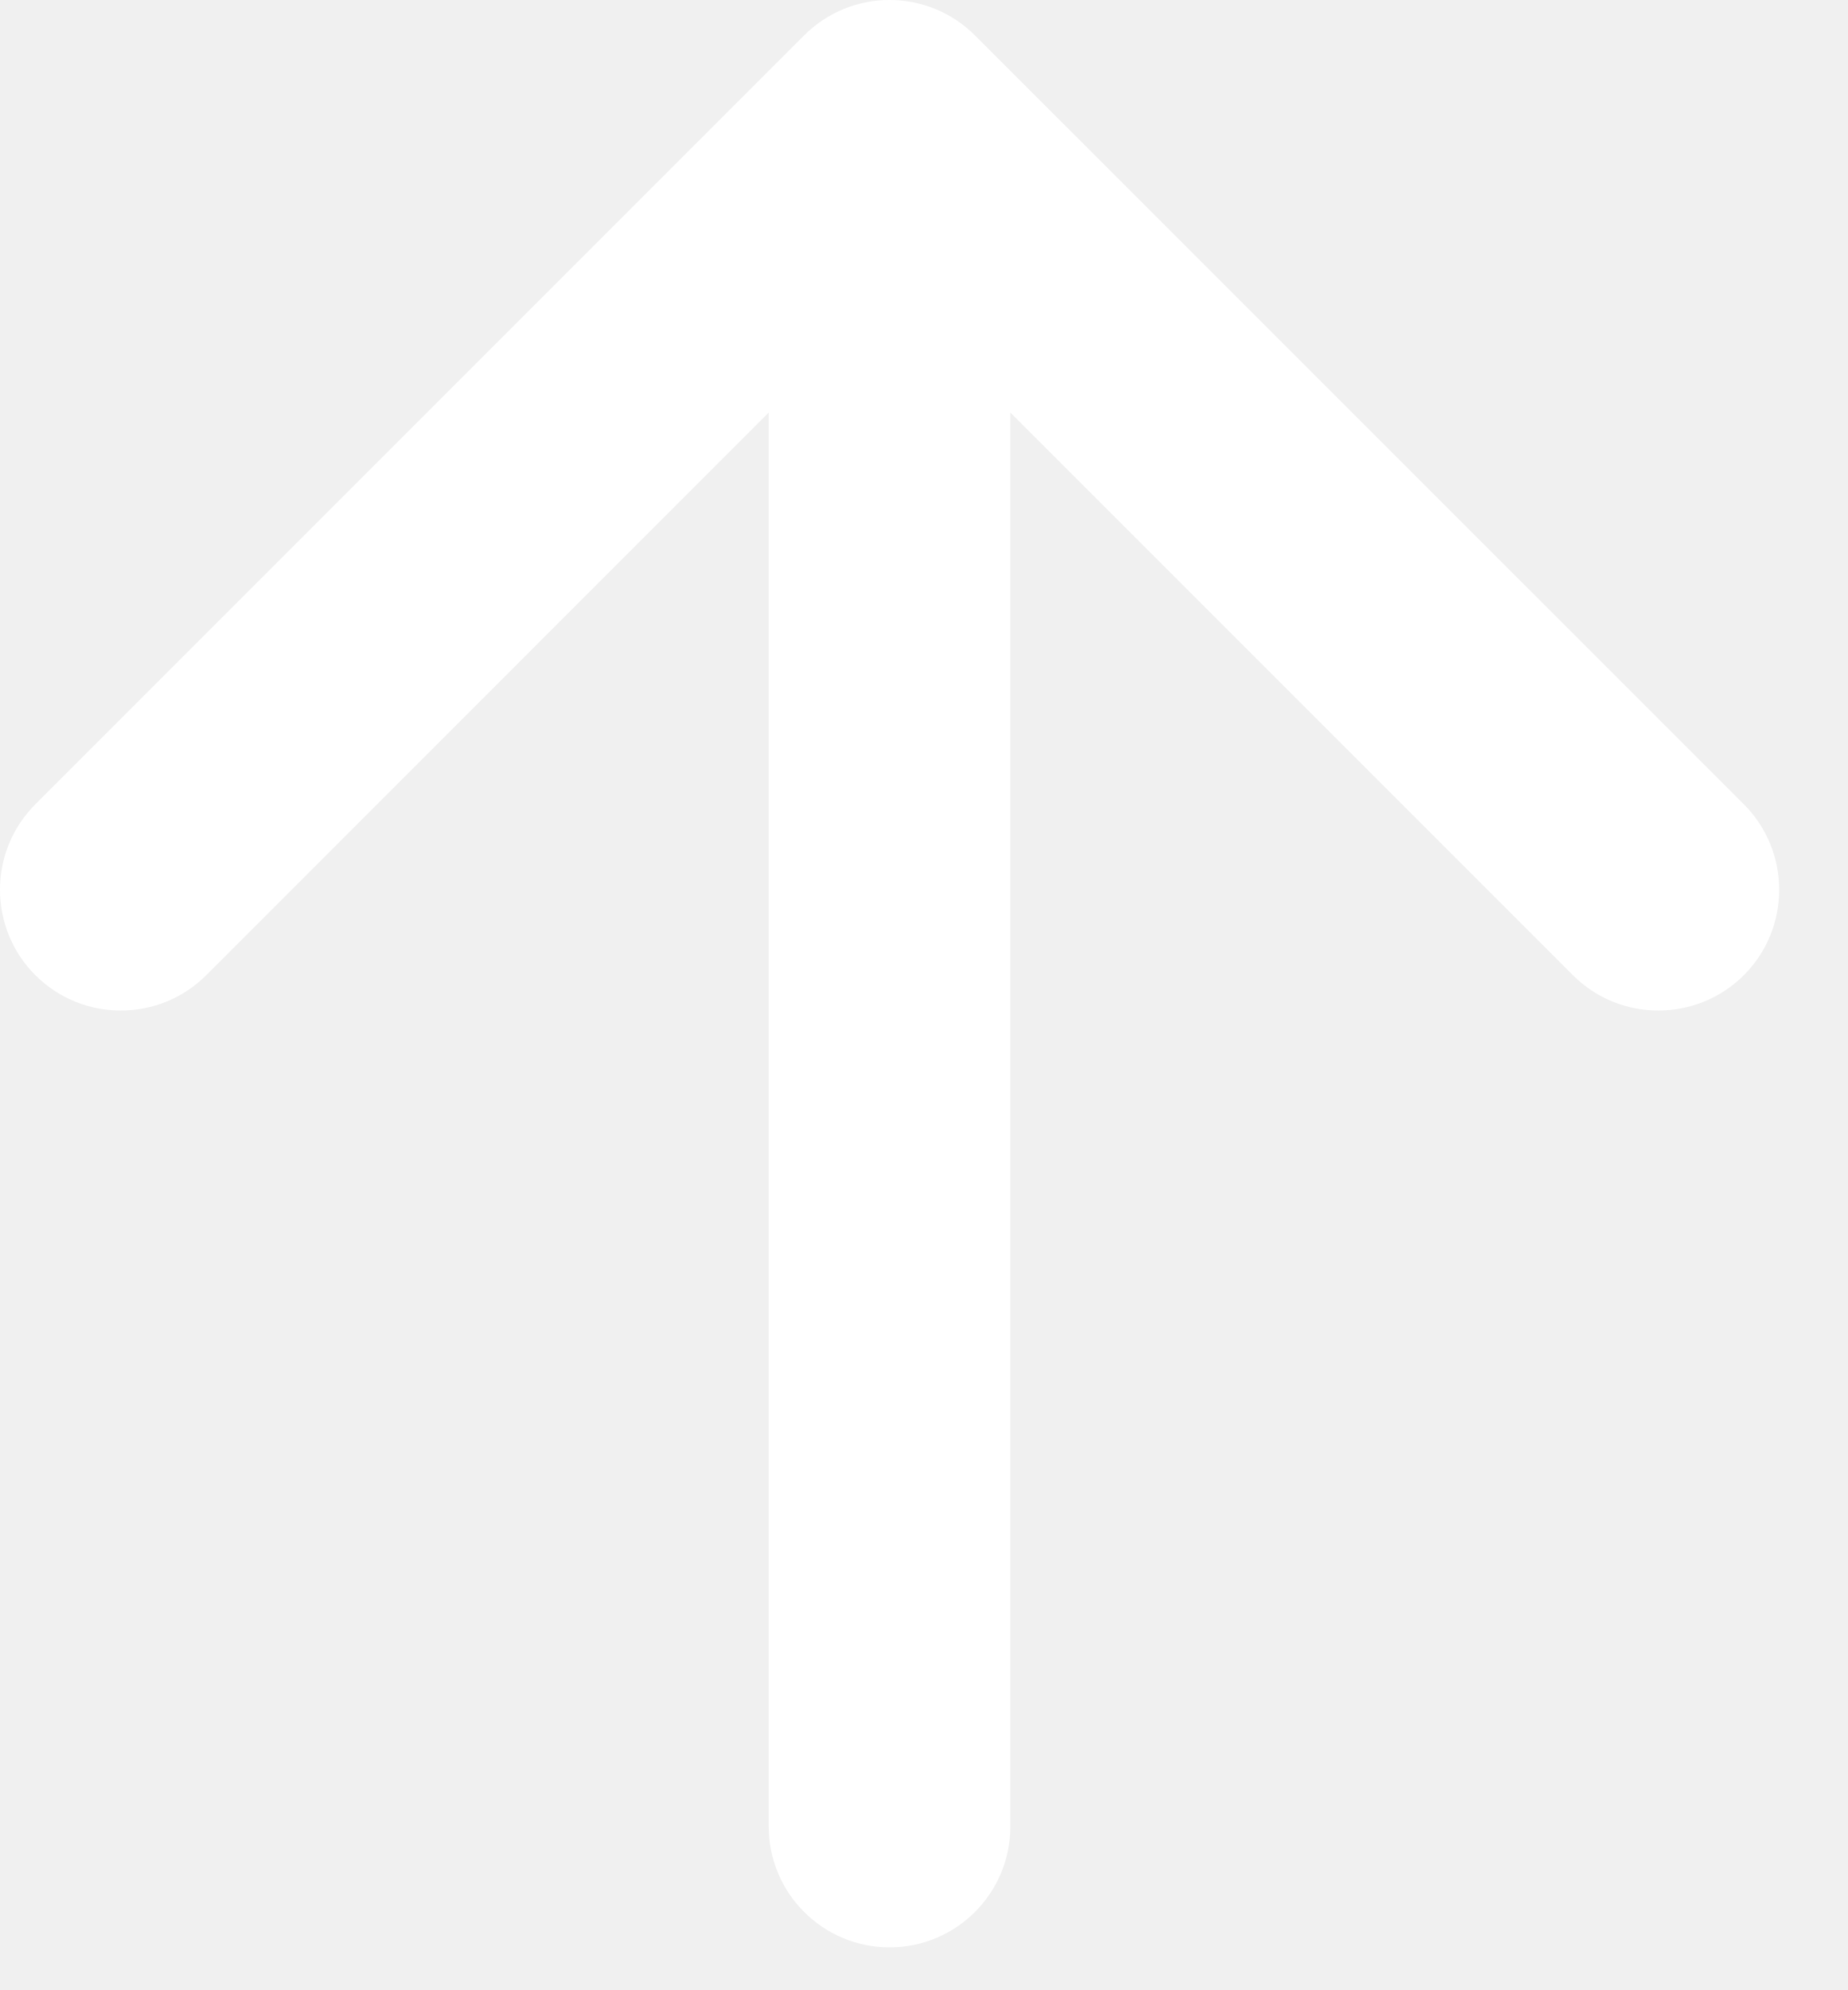
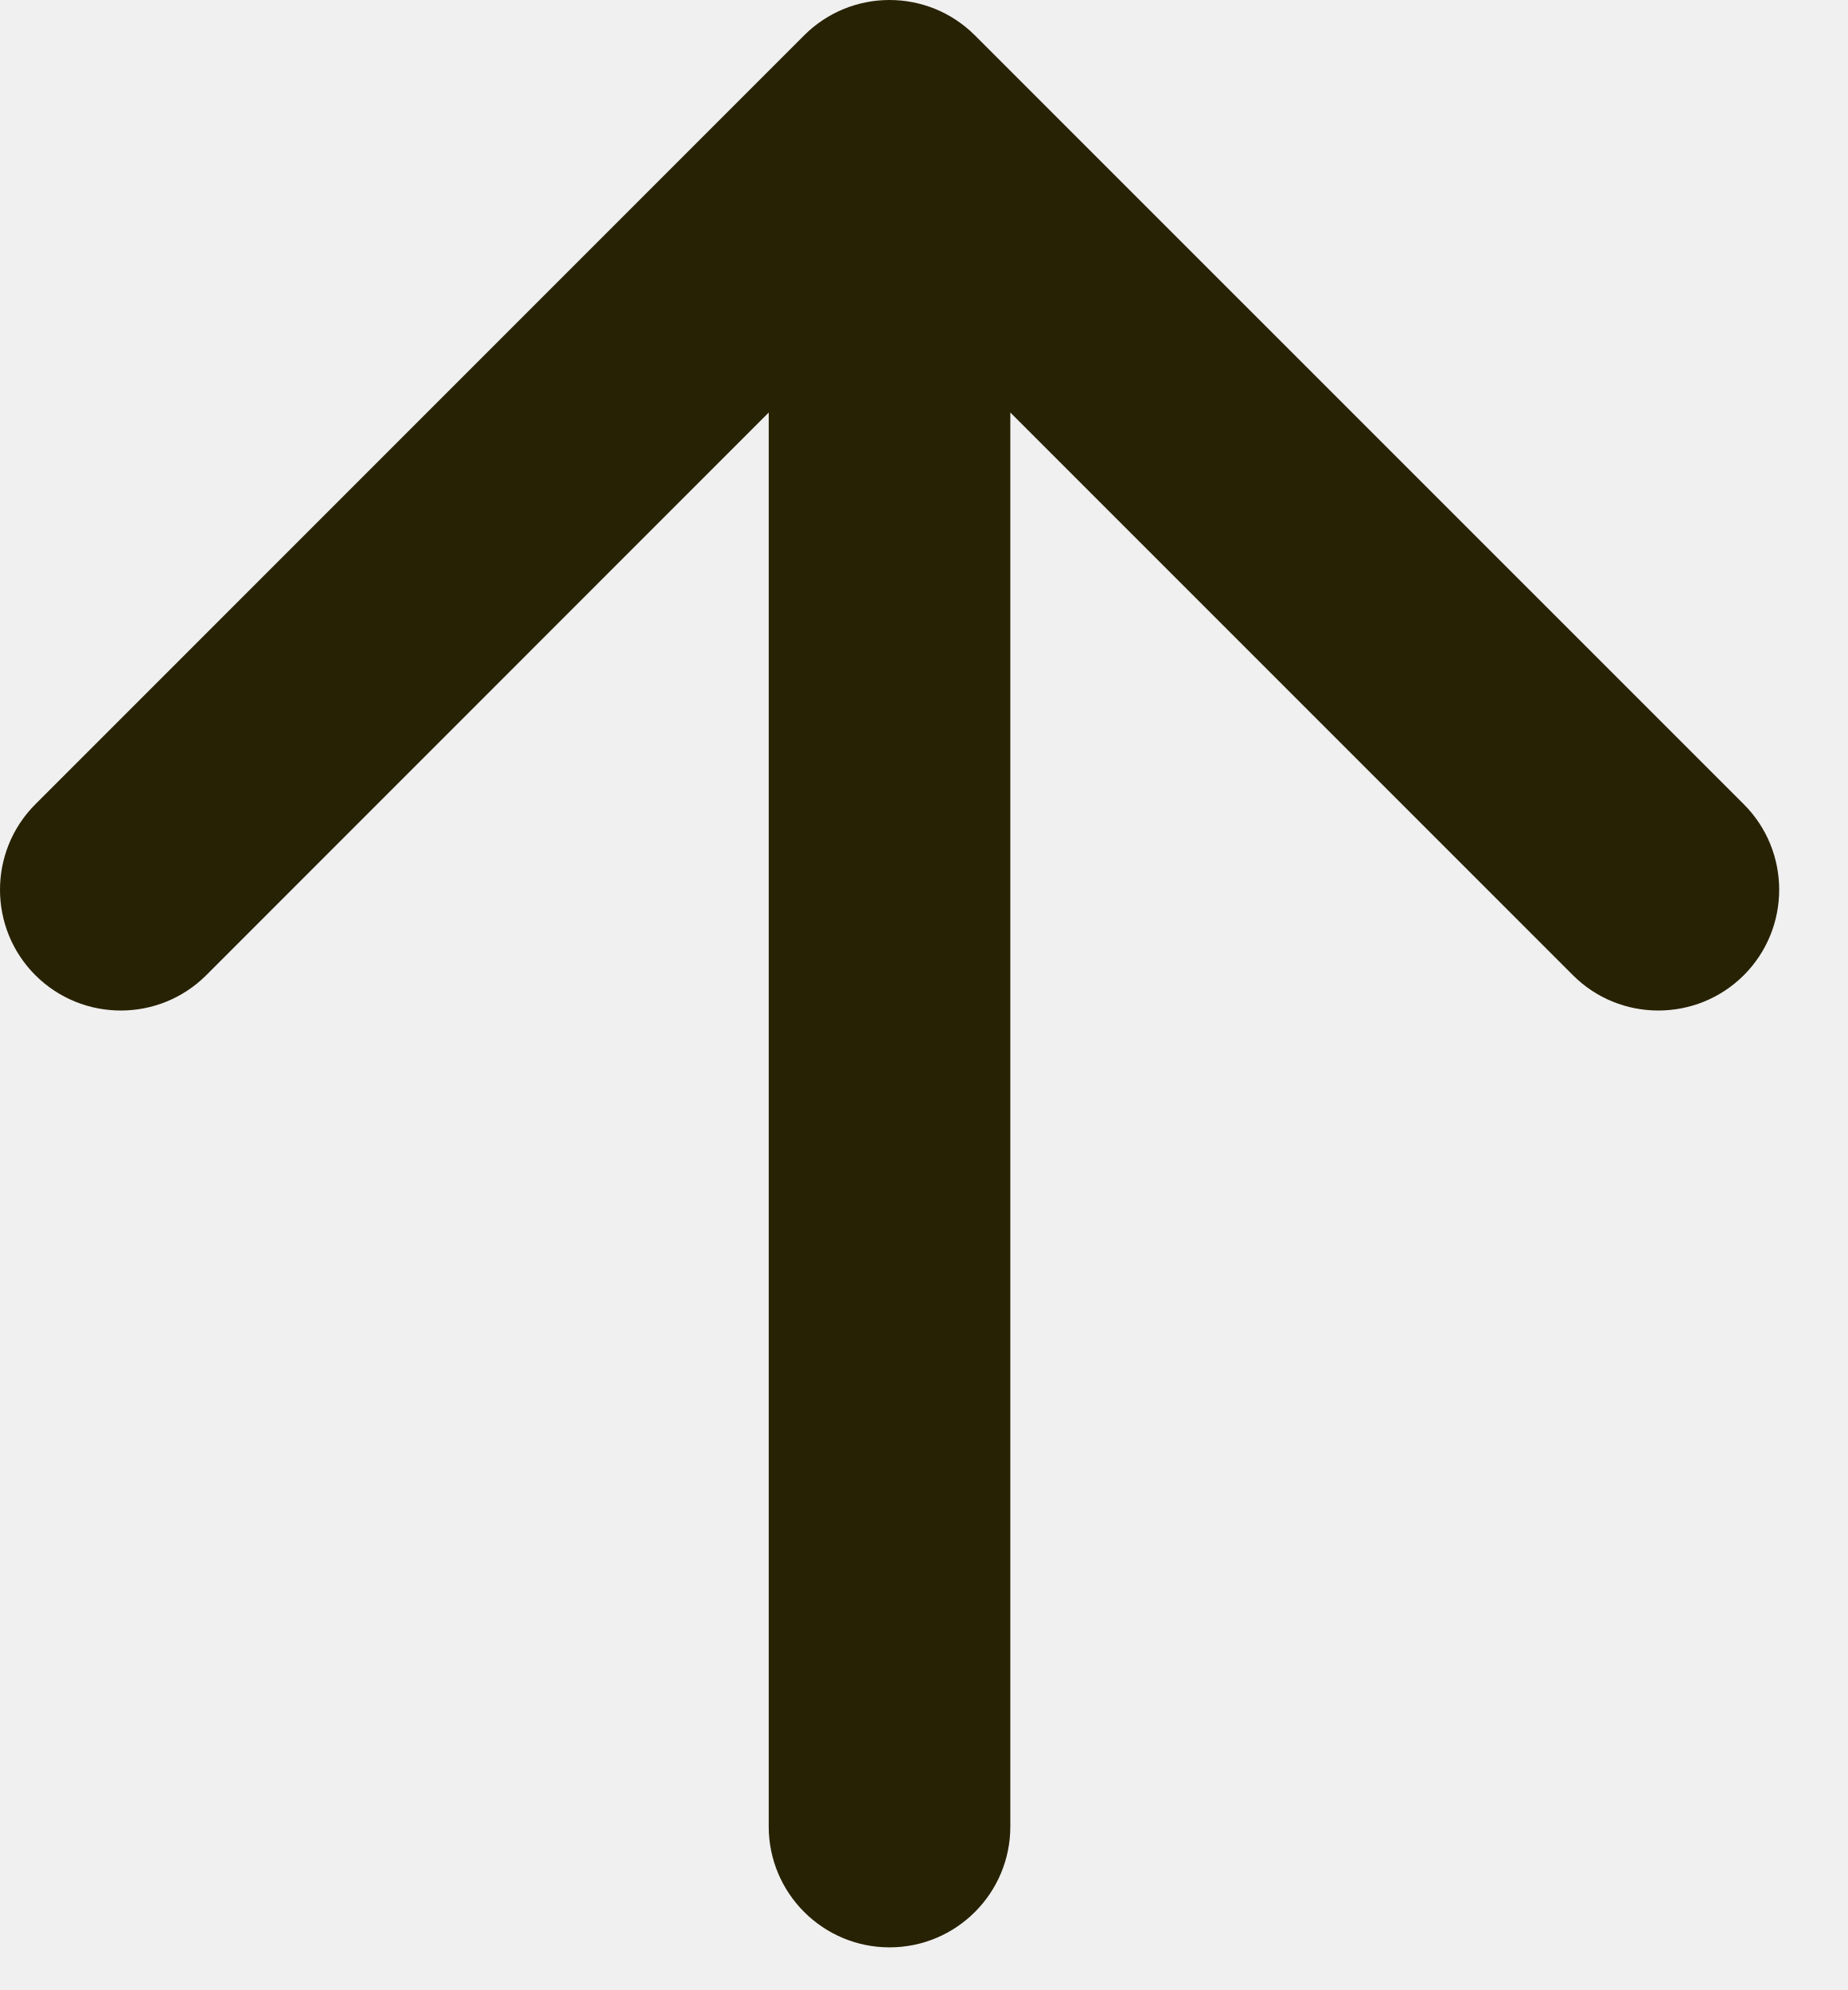
<svg xmlns="http://www.w3.org/2000/svg" width="13" height="14" viewBox="0 0 13 14" fill="none">
-   <path d="M5.409 12.85C5.409 13.319 5.79 13.7 6.259 13.7C6.729 13.7 7.109 13.319 7.109 12.85L6.259 12.85L5.409 12.85ZM6.86 0.249C6.528 -0.083 5.99 -0.083 5.658 0.249L0.249 5.658C-0.083 5.99 -0.083 6.529 0.249 6.861C0.581 7.192 1.119 7.192 1.451 6.861L6.259 2.052L11.068 6.861C11.399 7.192 11.938 7.192 12.27 6.861C12.602 6.529 12.602 5.99 12.27 5.658L6.86 0.249ZM6.259 12.85L7.109 12.85L7.109 0.85L6.259 0.85L5.409 0.85L5.409 12.85L6.259 12.85Z" fill="white" />
+   <path d="M5.409 12.85C5.409 13.319 5.79 13.7 6.259 13.7C6.729 13.7 7.109 13.319 7.109 12.85L6.259 12.85L5.409 12.85ZM6.86 0.249C6.528 -0.083 5.99 -0.083 5.658 0.249L0.249 5.658C-0.083 5.99 -0.083 6.529 0.249 6.861C0.581 7.192 1.119 7.192 1.451 6.861L6.259 2.052L11.068 6.861C11.399 7.192 11.938 7.192 12.27 6.861C12.602 6.529 12.602 5.99 12.27 5.658L6.86 0.249ZM6.259 12.85L7.109 12.85L7.109 0.85L6.259 0.85L5.409 0.85L5.409 12.85L6.259 12.85Z" fill="#282204" />
</svg>
